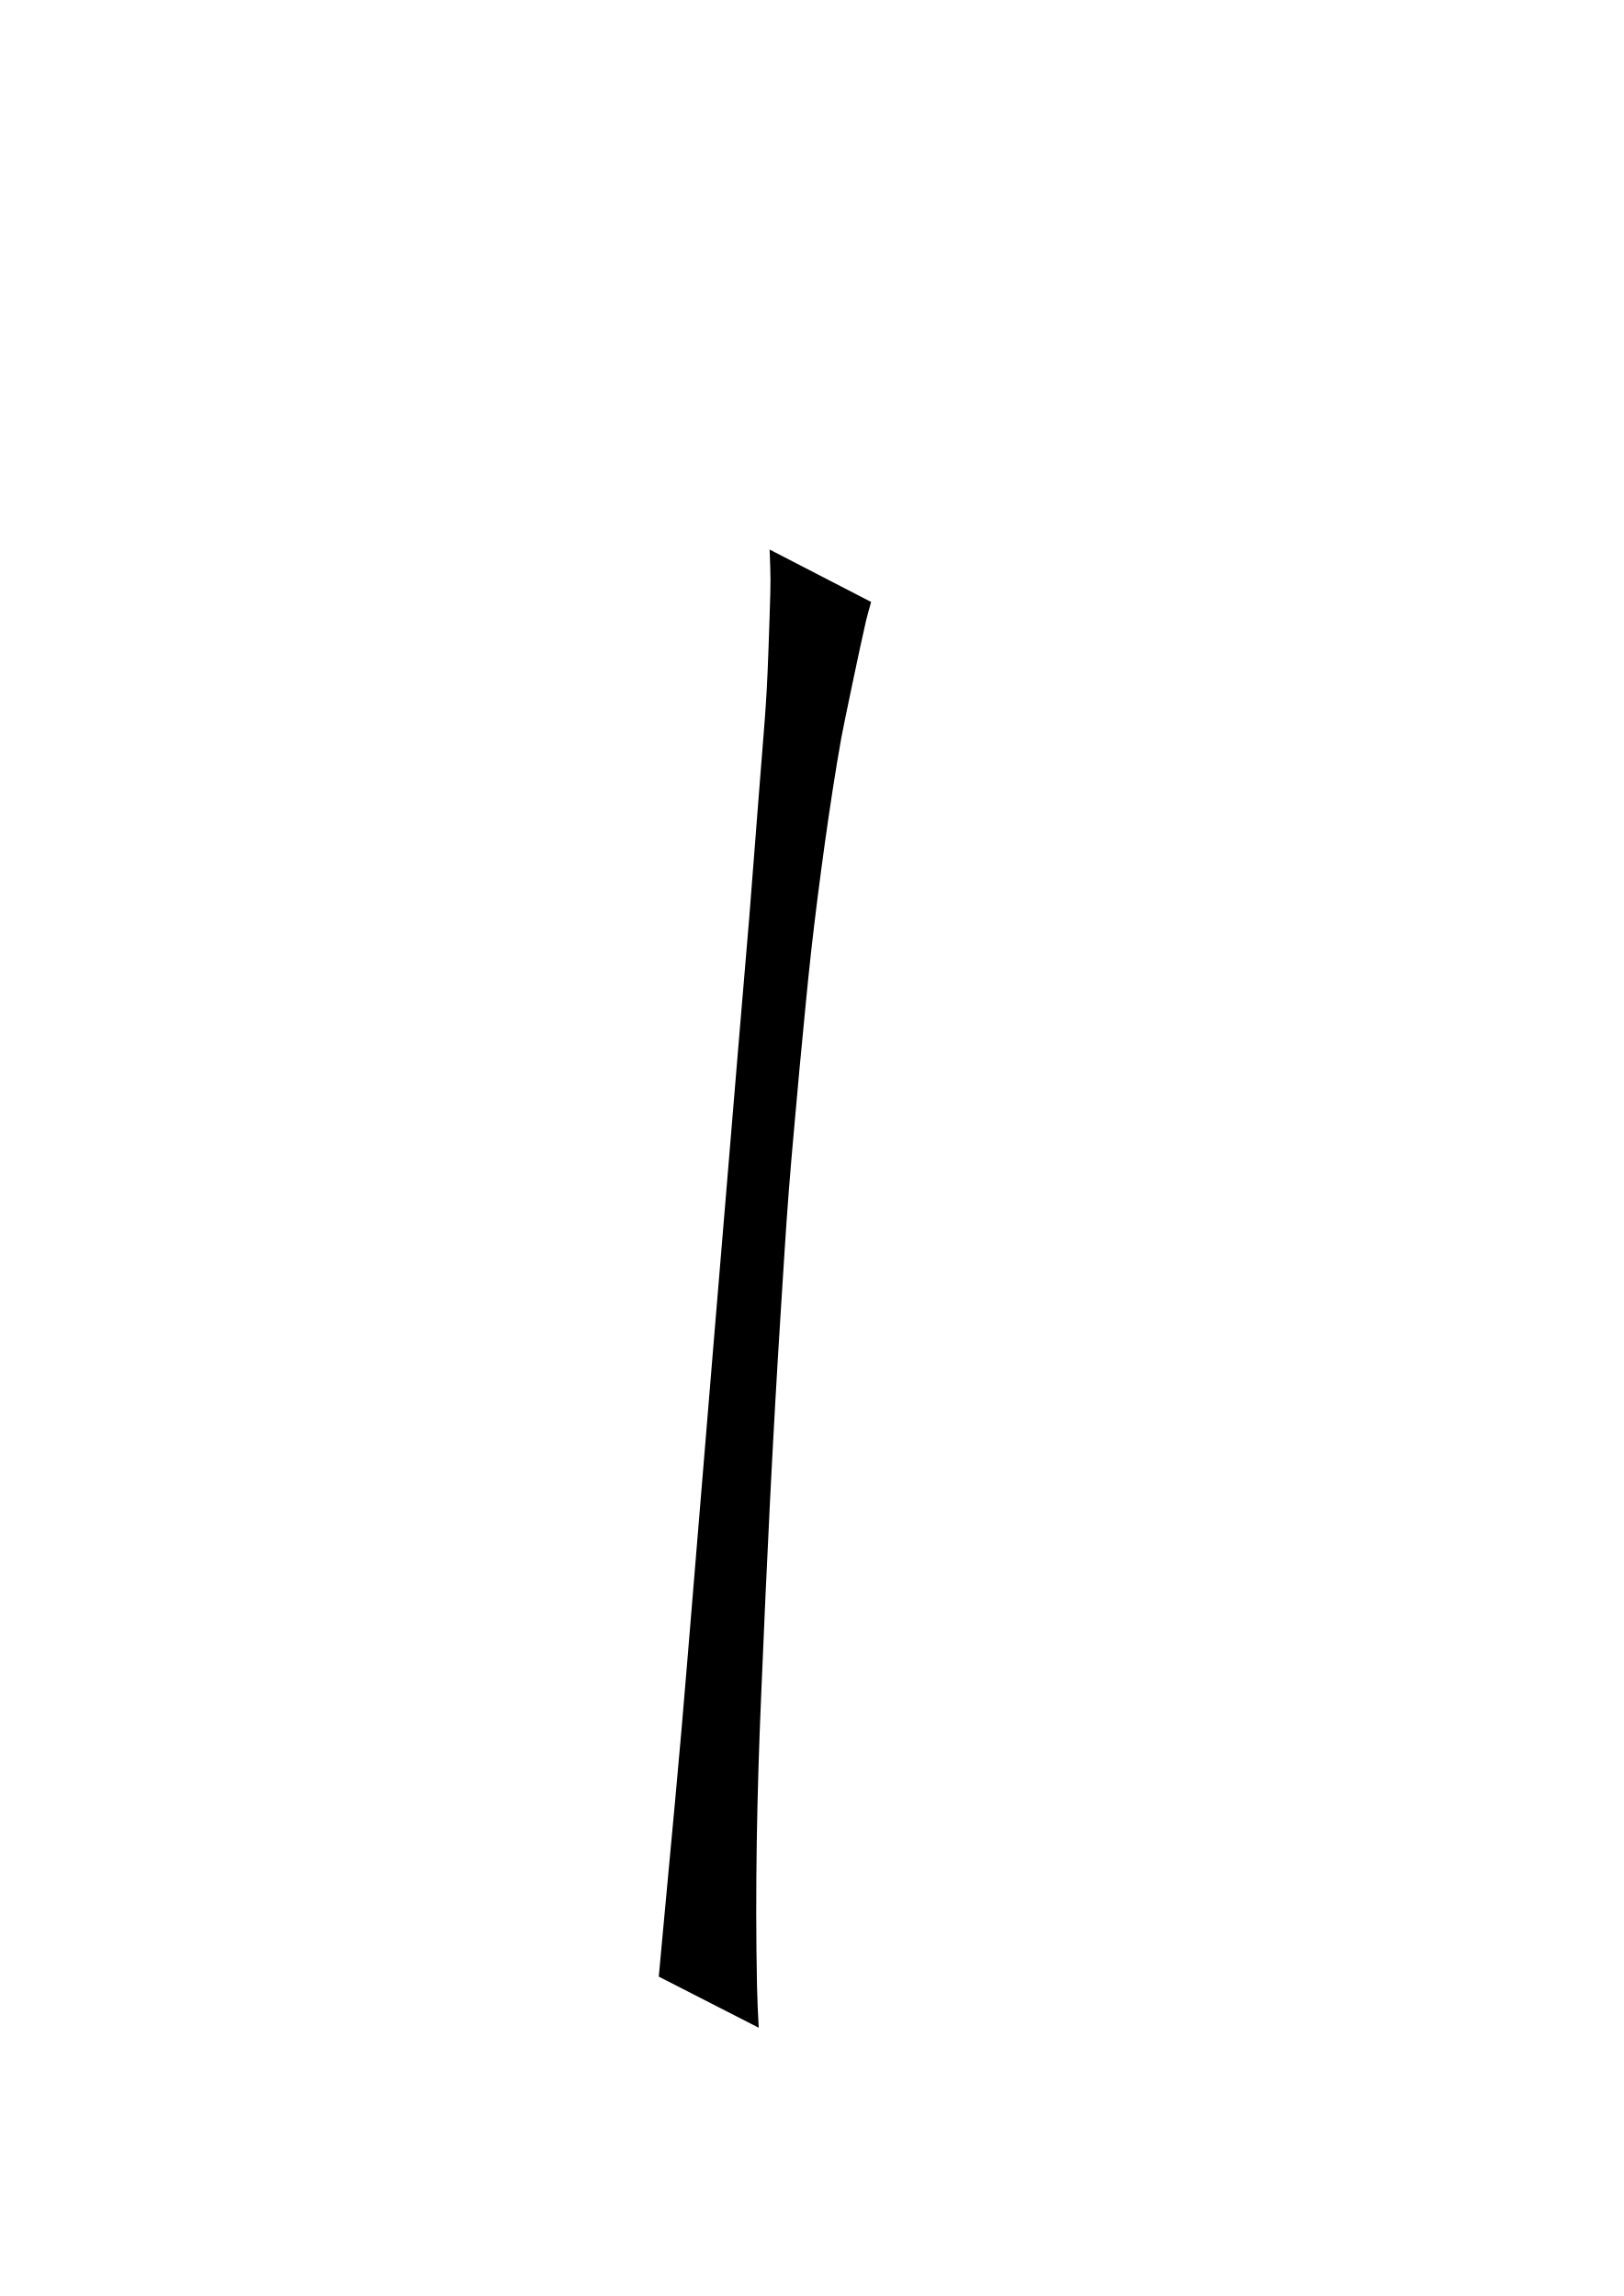
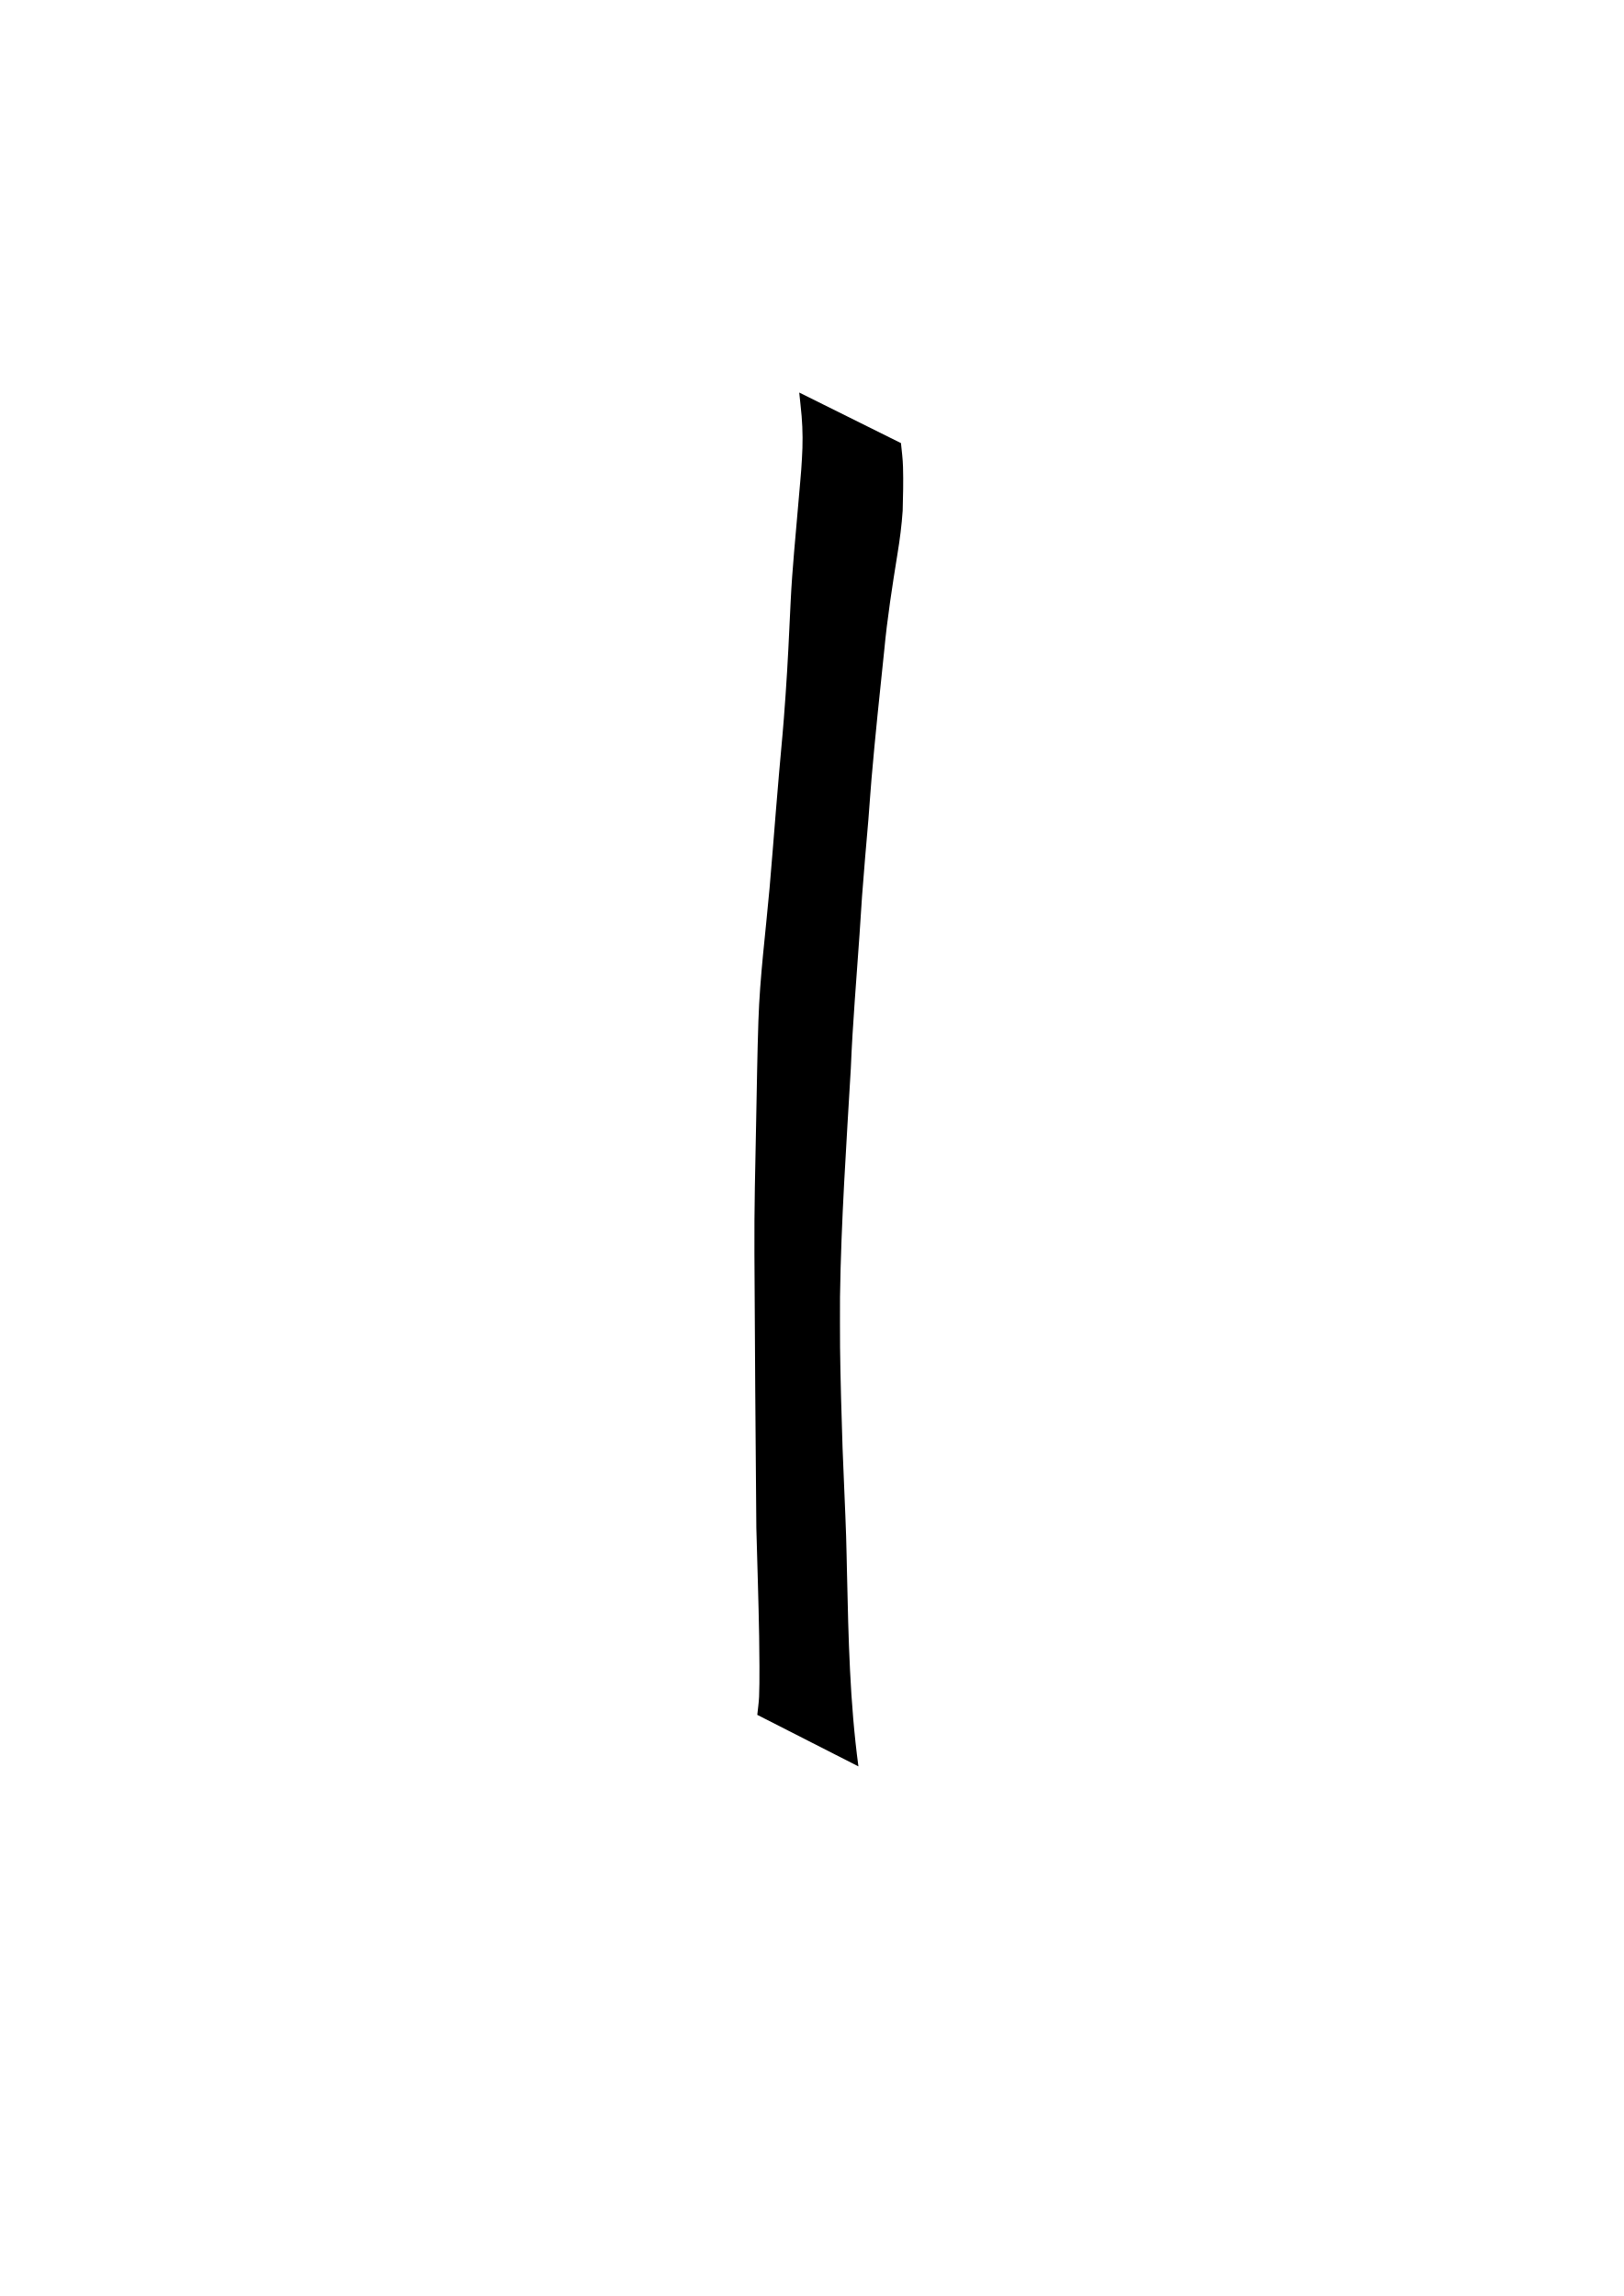
<svg xmlns="http://www.w3.org/2000/svg" width="210mm" height="297mm" viewBox="0 0 210 297" version="1.1" id="svg5">
  <defs id="defs2" />
  <g id="layer1">
-     <path style="fill:#000000;stroke-width:0.265" id="path8600" d="m 99.538,71.085 c 0.138,4.017 0.166,3.452 -0.005,8.732 -0.382,11.793 -0.454,10.878 -1.441,23.628 -1.457,18.832 -0.88,11.597 -2.496,30.72 -2.249,26.798 -4.468,53.599 -6.68,80.4 -0.967,12.022 -2.134,24.026 -3.246,36.035 -0.154,1.696 -0.312,3.391 -0.467,5.087 0,0 12.928,6.611 12.928,6.611 v 0 c -0.102,-1.802 -0.189,-3.605 -0.225,-5.41 -0.253,-12.468 -0.004,-24.939 0.531,-37.397 0.695,-16.785 1.499,-33.568 2.572,-50.334 0.323,-5.055 0.624,-10.111 1.015,-15.161 0.407,-5.258 0.92,-10.507 1.381,-15.761 0.514,-5.165 0.956,-10.338 1.541,-15.495 0.921,-8.133 2.403,-19.13 3.87,-27.328 0.242,-1.353 2.487,-12.119 3.181,-15.074 0.195,-0.83 0.445,-1.647 0.668,-2.471 0,0 -13.126,-6.779 -13.126,-6.779 z" />
+     <path style="fill:#000000;stroke-width:0.265" id="path44331" d="m 111.023,228.489 c -1.114,-8.256 -1.291,-16.605 -1.476,-24.923 -0.038,-1.614 -0.064,-3.228 -0.115,-4.842 -0.104,-3.272 -0.346,-8.206 -0.46,-11.41 -0.124,-3.508 -0.287,-9.545 -0.324,-13.033 -0.023,-2.164 -0.005,-4.327 -0.007,-6.491 0.141,-9.876 0.826,-19.734 1.4,-29.591 0.23,-5.769 0.729,-11.522 1.123,-17.28 0.571,-8.332 0.063,-1.643 0.725,-9.985 0.142,-1.655 0.293,-3.309 0.427,-4.965 0.14,-1.724 0.25,-3.451 0.397,-5.174 0.474,-5.554 1.067,-11.1 1.647,-16.643 0.392,-4.197 1.049,-8.362 1.717,-12.522 0.304,-1.846 0.543,-3.7 0.67,-5.567 0.051,-1.882 0.099,-3.767 0.043,-5.65 -0.024,-1.037 -0.162,-2.065 -0.265,-3.096 0,0 -13.157,-6.54 -13.157,-6.54 v 0 c 0.101,1.016 0.224,2.03 0.31,3.048 0.153,1.833 0.156,3.666 0.04,5.503 -0.091,1.866 -0.305,3.719 -0.448,5.58 -0.358,4.318 -0.808,8.63 -1.014,12.96 -0.191,4.008 -0.37,8.014 -0.653,12.016 -0.375,5.306 -0.37,4.694 -0.839,10.074 -0.144,1.658 -0.28,3.316 -0.419,4.974 -0.276,3.311 -0.517,6.626 -0.812,9.935 -0.51,5.722 -1.253,11.424 -1.445,17.172 -0.145,4.31 -0.202,8.618 -0.29,12.929 -0.117,5.728 -0.259,11.456 -0.226,17.186 0.053,11.825 0.148,23.649 0.248,35.474 0.124,4.687 0.284,9.375 0.364,14.062 0.027,1.555 0.076,6.057 -0.008,7.807 -0.037,0.779 -0.155,1.553 -0.233,2.329 0,0 13.078,6.664 13.078,6.664 z" />
  </g>
</svg>
